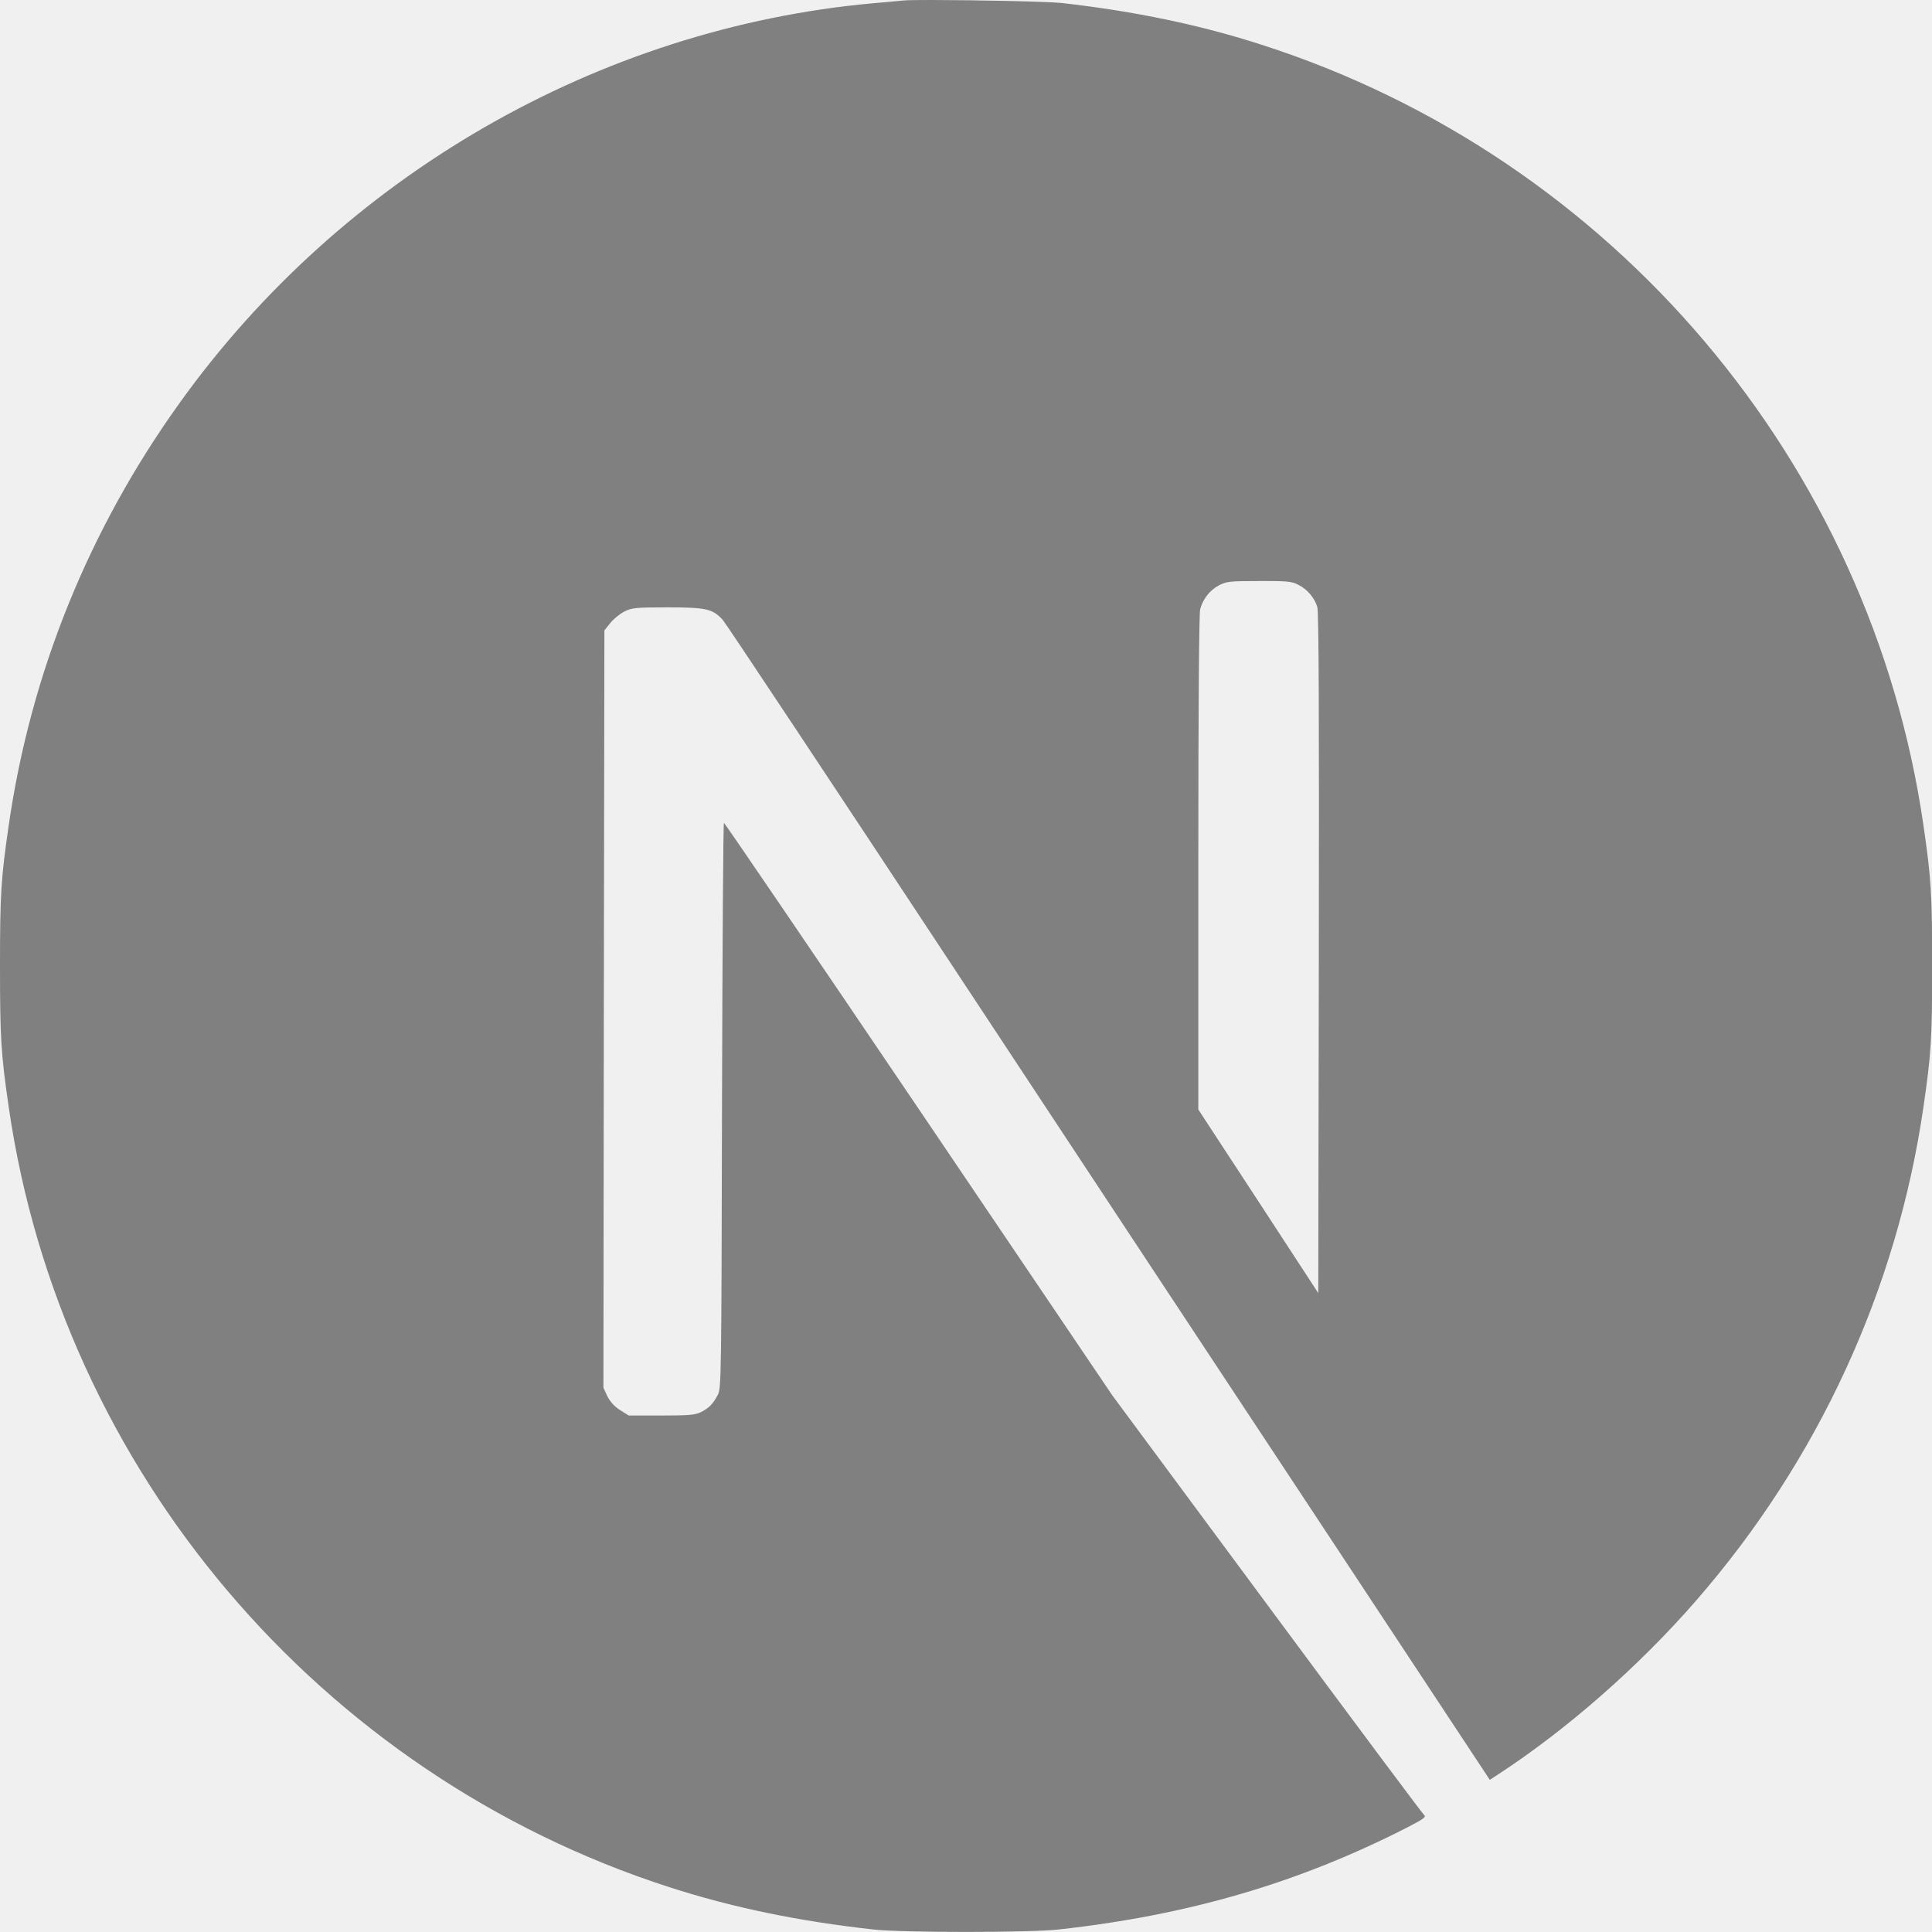
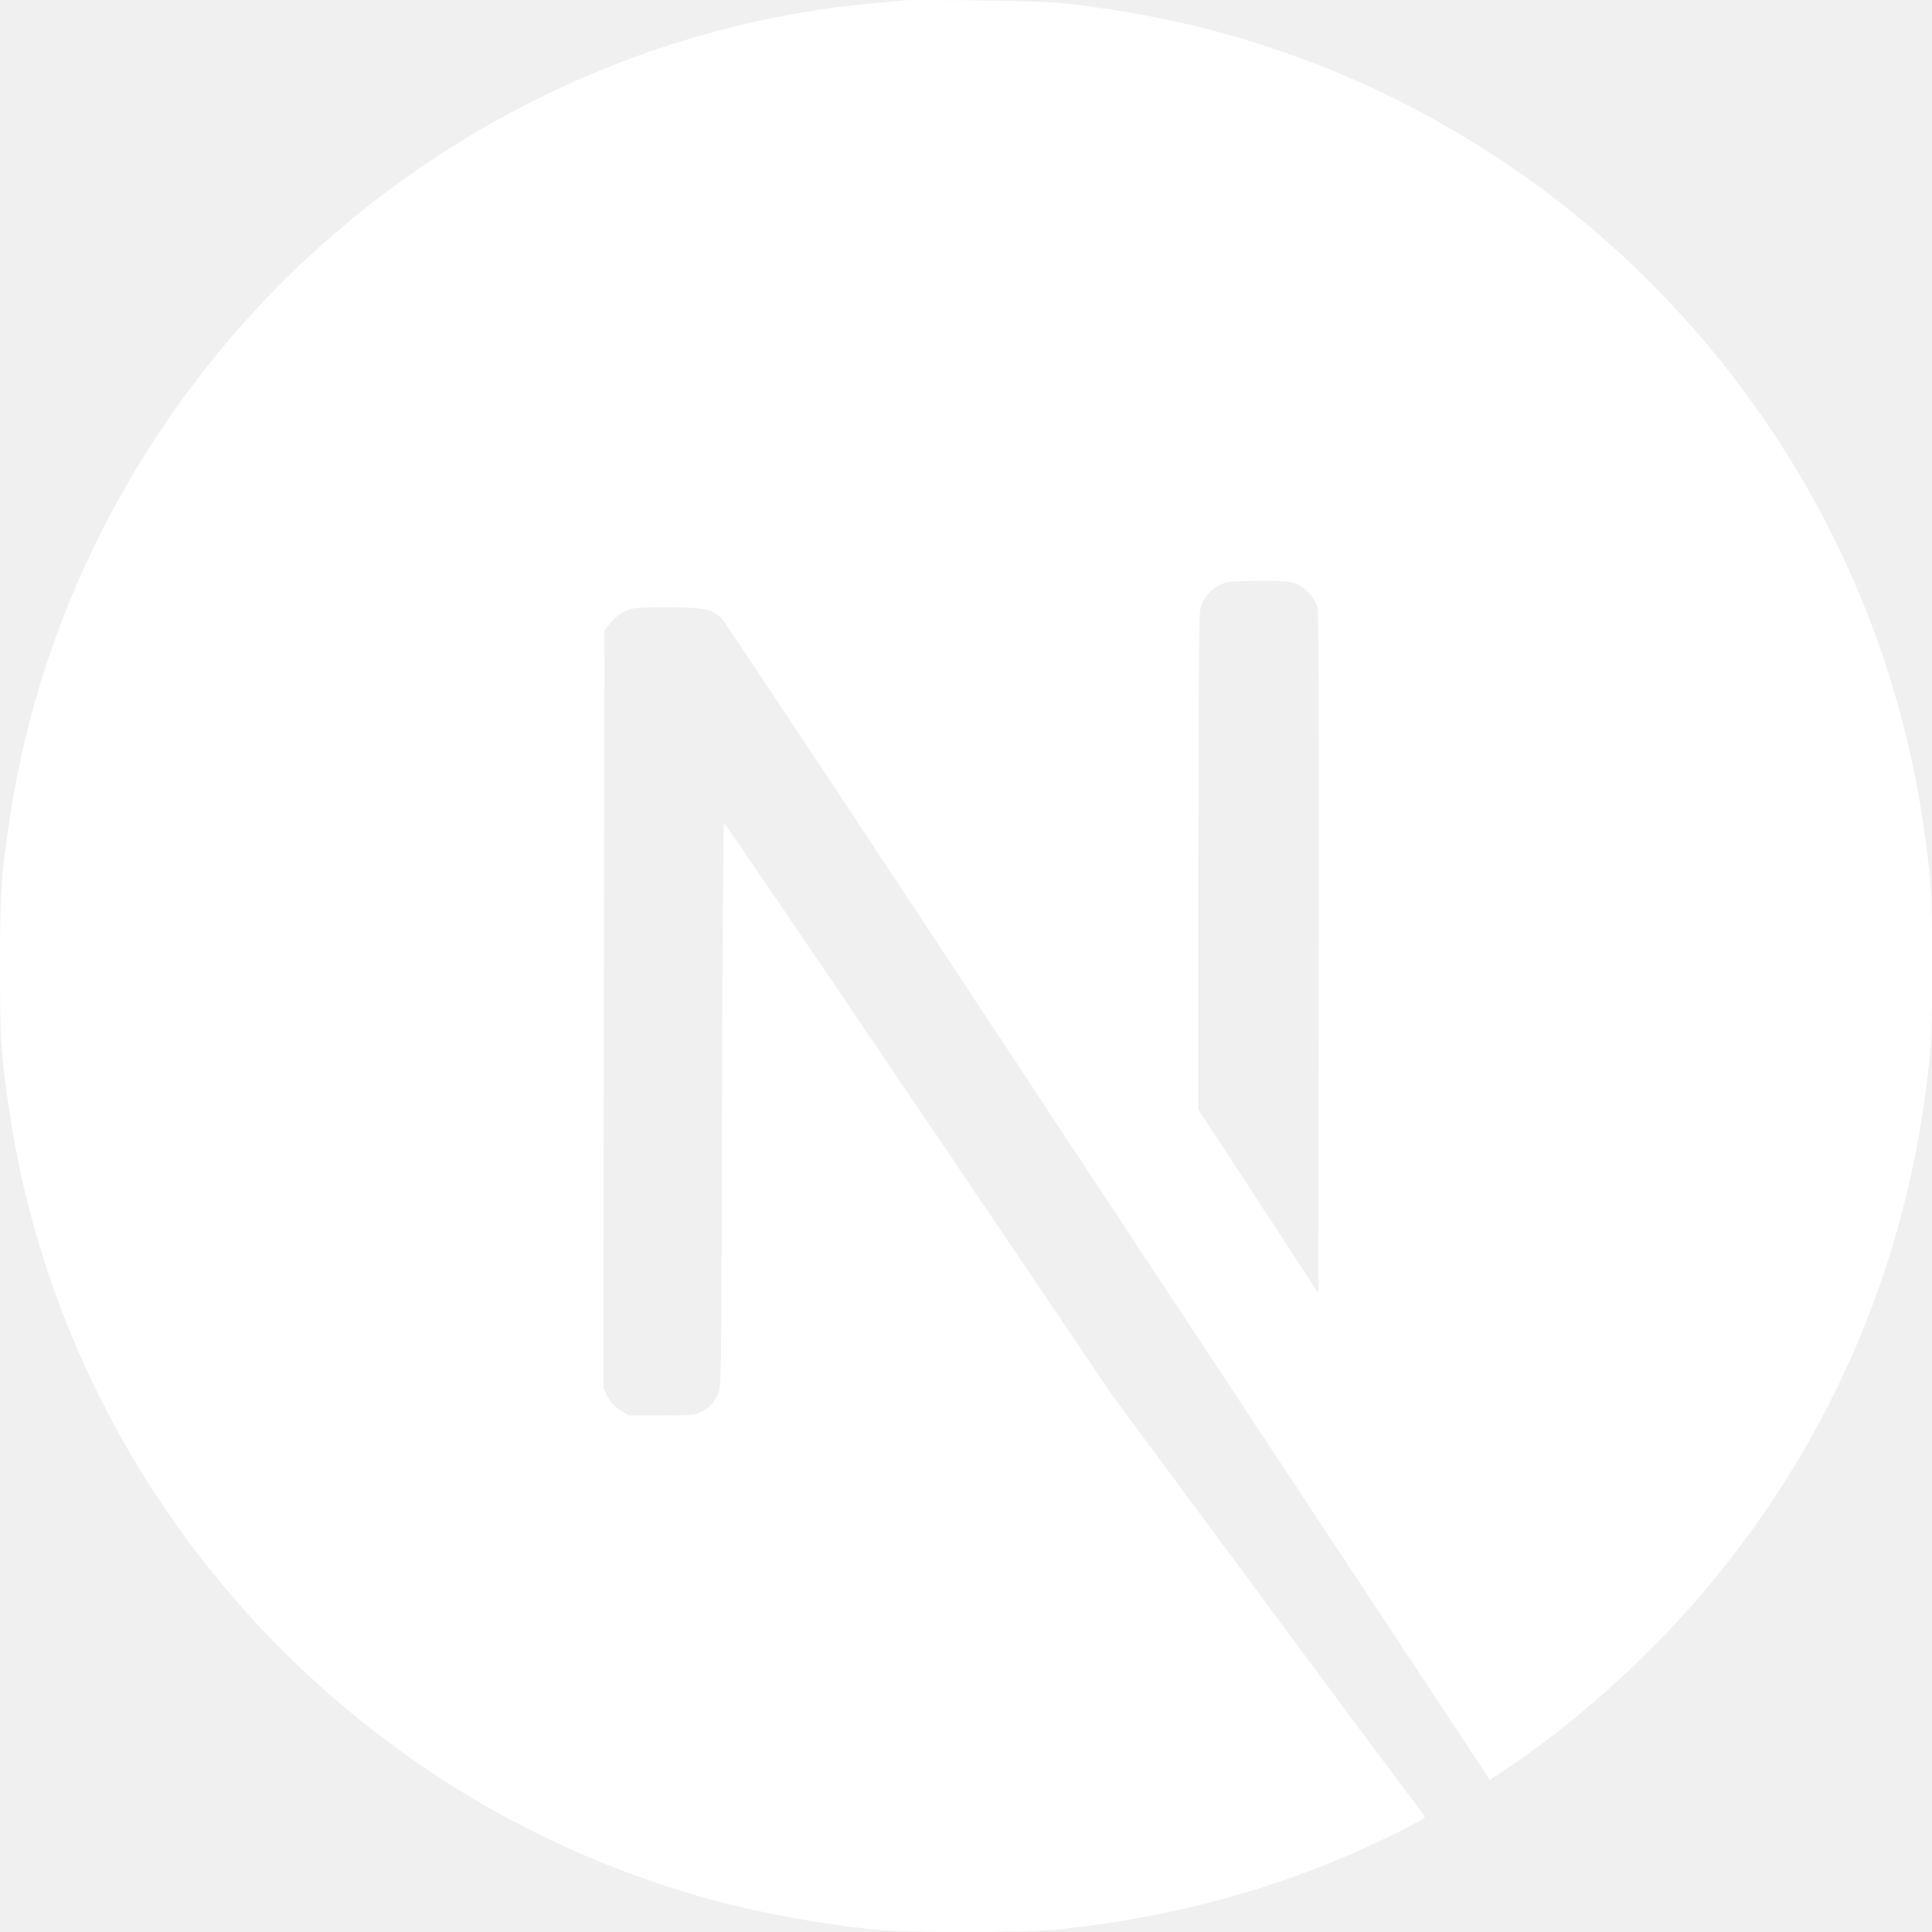
<svg xmlns="http://www.w3.org/2000/svg" role="img" viewBox="0 0 24 24">
-   <path fill="grey" d="M11.572 0c-.176 0-.31.001-.358.007-.052.005-.216.021-.364.033-3.409.307-6.602 2.146-8.624 4.973C1.1 6.584.38 8.367.108 10.255c-.096.659-.108.854-.108 1.747s.012 1.088.108 1.748c.652 4.506 3.859 8.292 8.209 9.694.779.251 1.6.422 2.534.525.364.04 1.935.04 2.299 0 1.612-.178 2.977-.577 4.324-1.264.206-.106.246-.134.218-.157-.019-.014-.899-1.194-1.954-2.62l-1.919-2.592-2.405-3.558c-1.323-1.956-2.412-3.556-2.421-3.556-.009-.003-.019 1.579-.024 3.509-.007 3.38-.009 3.516-.052 3.596-.061.115-.108.162-.206.213-.075.037-.141.044-.495.044h-.406l-.108-.068a.438.438 0 01-.157-.171l-.049-.106.005-4.703.007-4.705.073-.091c.038-.049.117-.113.174-.143.096-.047.134-.052.54-.052.479 0 .558.019.683.155.035.038 1.337 1.999 2.895 4.361a10760.433 10760.433 0 004.734 7.171l1.9 2.878.096-.063c.852-.554 1.752-1.342 2.466-2.163 1.518-1.743 2.496-3.868 2.825-6.134.096-.659.108-.854.108-1.748 0-.894-.012-1.088-.108-1.748-.652-4.506-3.859-8.292-8.209-9.694-.767-.249-1.584-.42-2.498-.523-.169-.018-1.083-.037-1.612-.037zm4.069 7.217c.347 0 .408.005.486.047.113.056.204.164.237.277.019.061.023 1.365.019 4.304l-.007 4.218-.744-1.14-.746-1.14v-3.066c0-1.982.009-3.096.023-3.15.037-.131.12-.235.232-.295.096-.049.131-.054.5-.054z" />
+   <path fill="white" d="M11.572 0c-.176 0-.31.001-.358.007-.052.005-.216.021-.364.033-3.409.307-6.602 2.146-8.624 4.973C1.1 6.584.38 8.367.108 10.255c-.096.659-.108.854-.108 1.747s.012 1.088.108 1.748c.652 4.506 3.859 8.292 8.209 9.694.779.251 1.6.422 2.534.525.364.04 1.935.04 2.299 0 1.612-.178 2.977-.577 4.324-1.264.206-.106.246-.134.218-.157-.019-.014-.899-1.194-1.954-2.62l-1.919-2.592-2.405-3.558c-1.323-1.956-2.412-3.556-2.421-3.556-.009-.003-.019 1.579-.024 3.509-.007 3.38-.009 3.516-.052 3.596-.061.115-.108.162-.206.213-.075.037-.141.044-.495.044h-.406l-.108-.068a.438.438 0 01-.157-.171l-.049-.106.005-4.703.007-4.705.073-.091c.038-.049.117-.113.174-.143.096-.047.134-.052.54-.052.479 0 .558.019.683.155.035.038 1.337 1.999 2.895 4.361a10760.433 10760.433 0 004.734 7.171l1.9 2.878.096-.063c.852-.554 1.752-1.342 2.466-2.163 1.518-1.743 2.496-3.868 2.825-6.134.096-.659.108-.854.108-1.748 0-.894-.012-1.088-.108-1.748-.652-4.506-3.859-8.292-8.209-9.694-.767-.249-1.584-.42-2.498-.523-.169-.018-1.083-.037-1.612-.037zm4.069 7.217c.347 0 .408.005.486.047.113.056.204.164.237.277.019.061.023 1.365.019 4.304l-.007 4.218-.744-1.14-.746-1.14v-3.066c0-1.982.009-3.096.023-3.15.037-.131.12-.235.232-.295.096-.049.131-.054.5-.054z" />
</svg>
